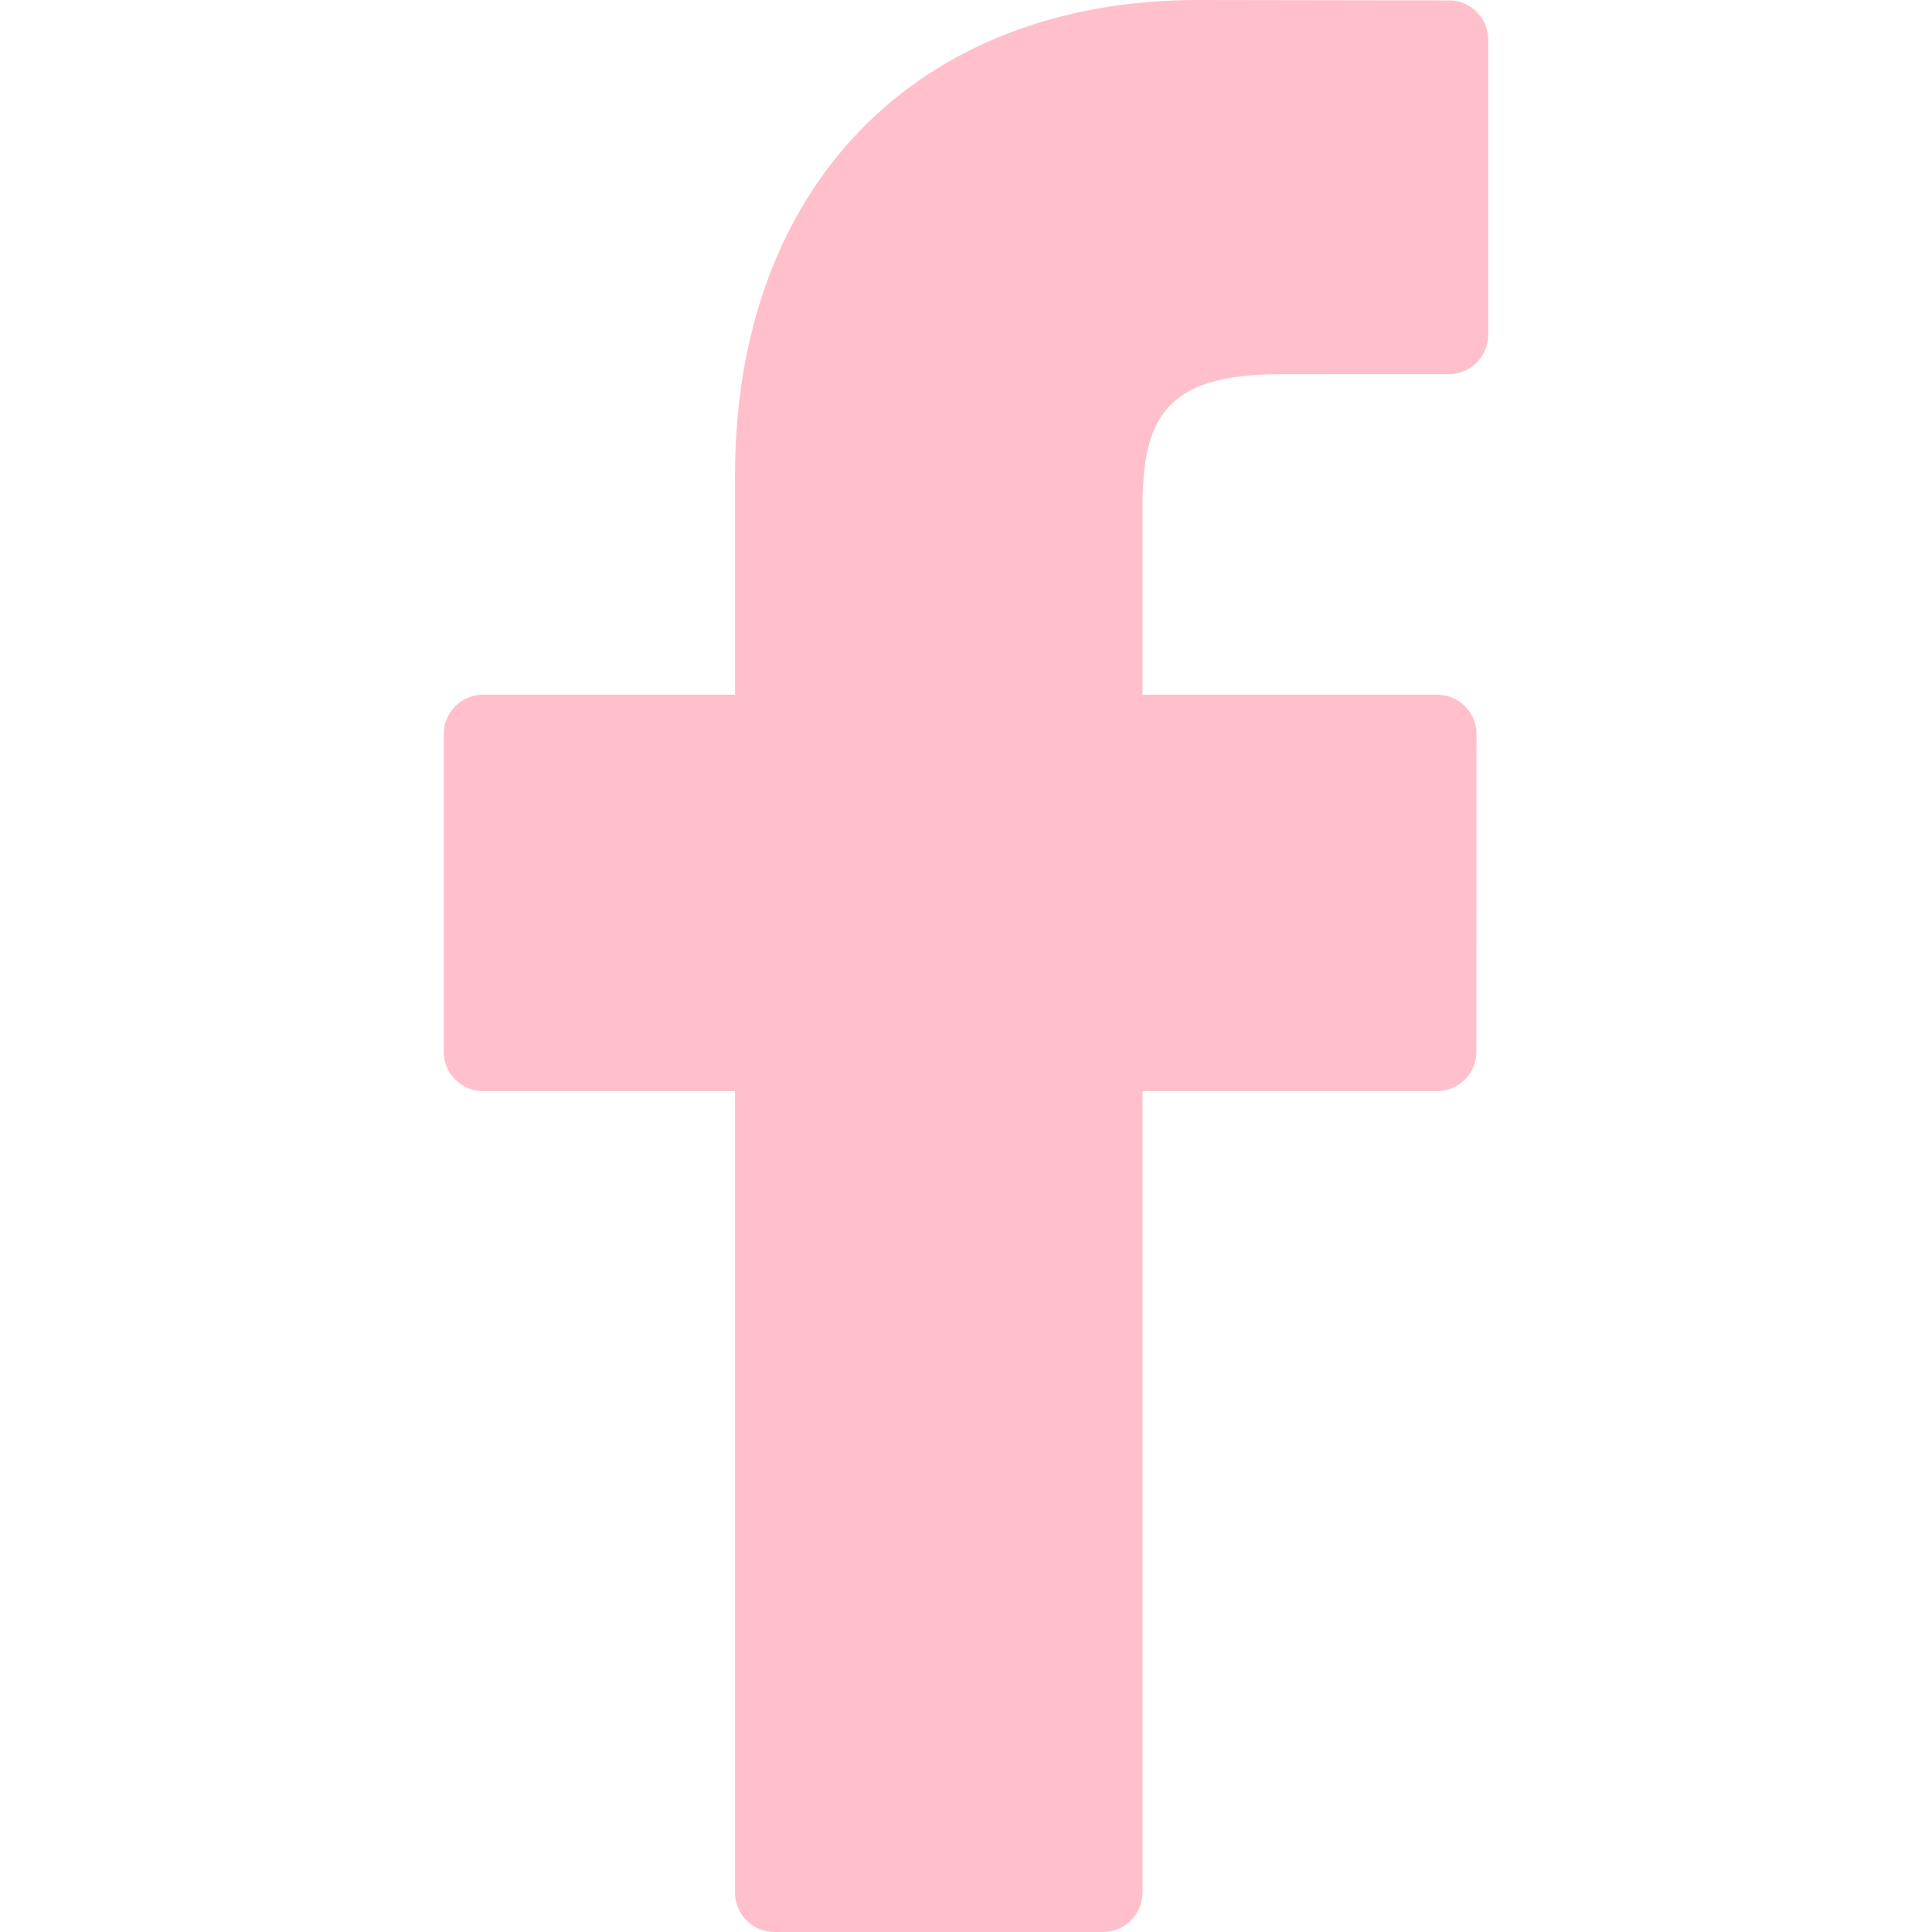
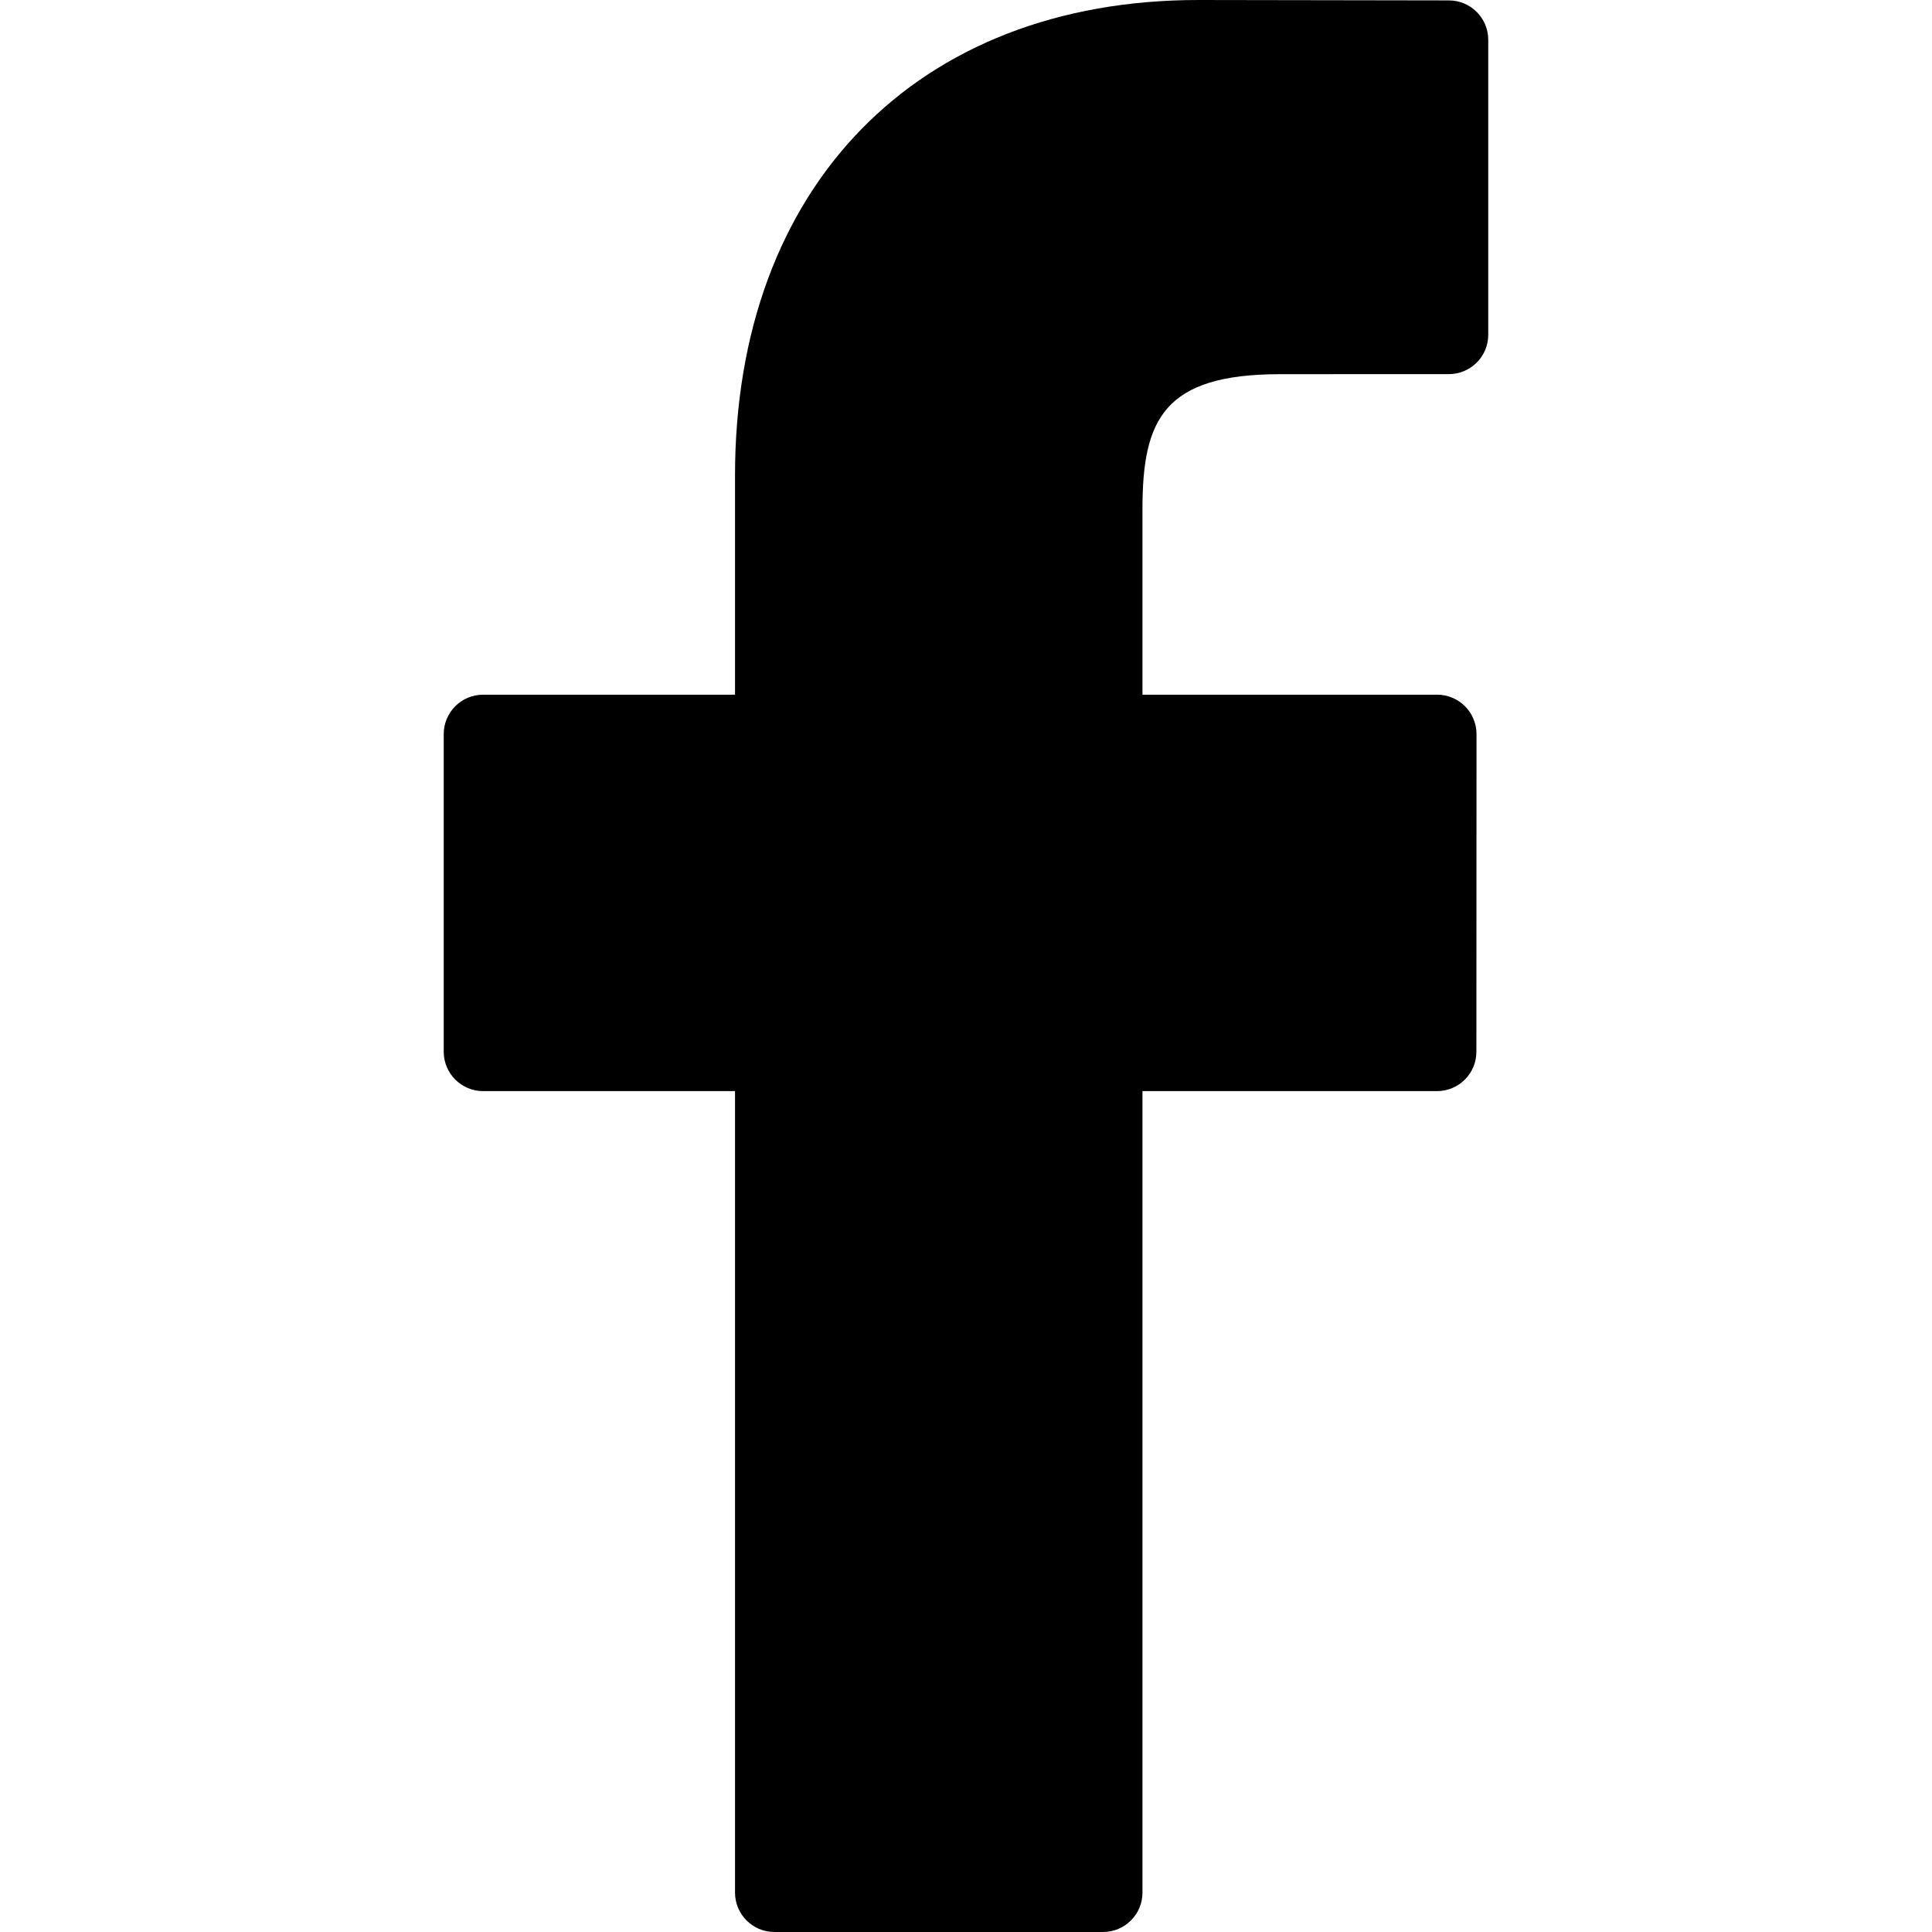
<svg xmlns="http://www.w3.org/2000/svg" enable-background="new 0 0 96.124 96.123" version="1.1" viewBox="0 0 96.124 96.123" xml:space="preserve">
-   <path fill="pink" d="m72.089 0.02-12.465-0.02c-14.004 0-23.054 9.285-23.054 23.656v10.907h-12.533c-1.083 0-1.96 0.878-1.96 1.961v15.803c0 1.083 0.878 1.96 1.96 1.96h12.533v39.876c0 1.083 0.877 1.96 1.96 1.96h16.352c1.083 0 1.96-0.878 1.96-1.96v-39.876h14.654c1.083 0 1.96-0.877 1.96-1.96l6e-3 -15.803c0-0.52-0.207-1.018-0.574-1.386s-0.867-0.575-1.387-0.575h-14.659v-9.246c0-4.444 1.059-6.7 6.848-6.7l8.397-3e-3c1.082 0 1.959-0.878 1.959-1.96v-14.674c0-1.081-0.876-1.958-1.957-1.96z" />
+   <path d="m72.089 0.02-12.465-0.02c-14.004 0-23.054 9.285-23.054 23.656v10.907h-12.533c-1.083 0-1.96 0.878-1.96 1.961v15.803c0 1.083 0.878 1.96 1.96 1.96h12.533v39.876c0 1.083 0.877 1.96 1.96 1.96h16.352c1.083 0 1.96-0.878 1.96-1.96v-39.876h14.654c1.083 0 1.96-0.877 1.96-1.96l6e-3 -15.803c0-0.52-0.207-1.018-0.574-1.386s-0.867-0.575-1.387-0.575h-14.659v-9.246c0-4.444 1.059-6.7 6.848-6.7l8.397-3e-3c1.082 0 1.959-0.878 1.959-1.96v-14.674c0-1.081-0.876-1.958-1.957-1.96z" />
</svg>
